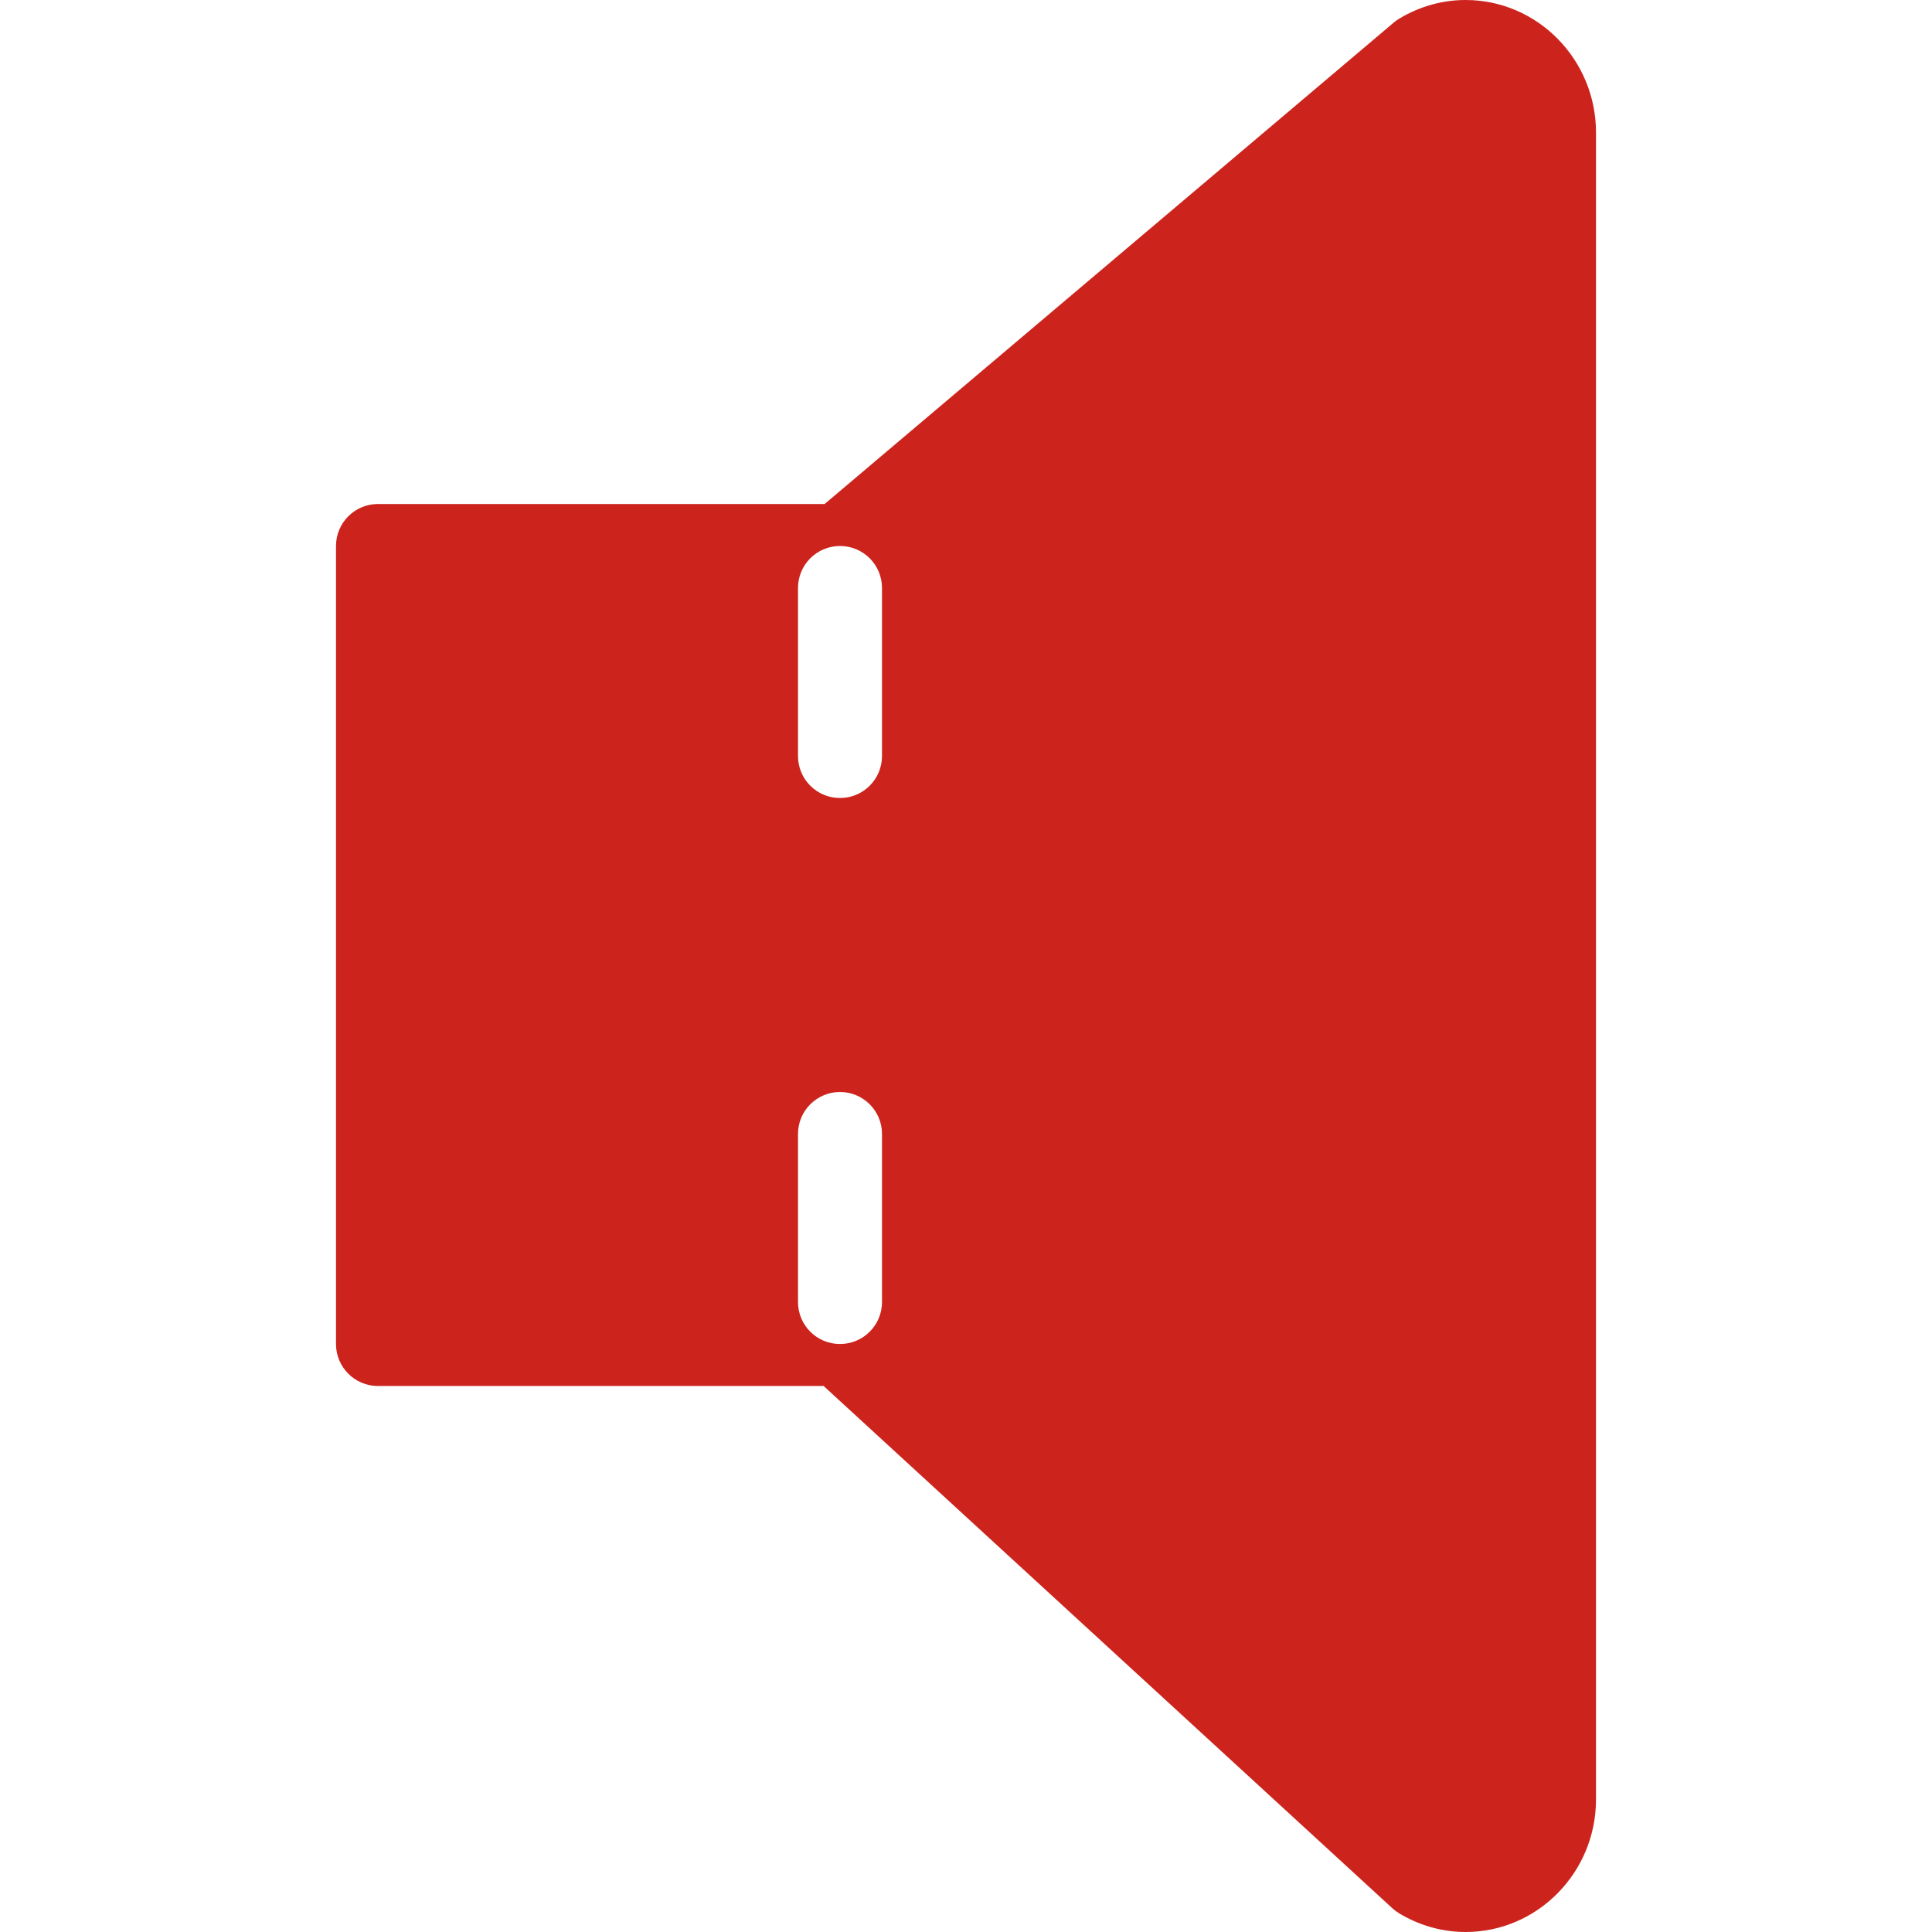
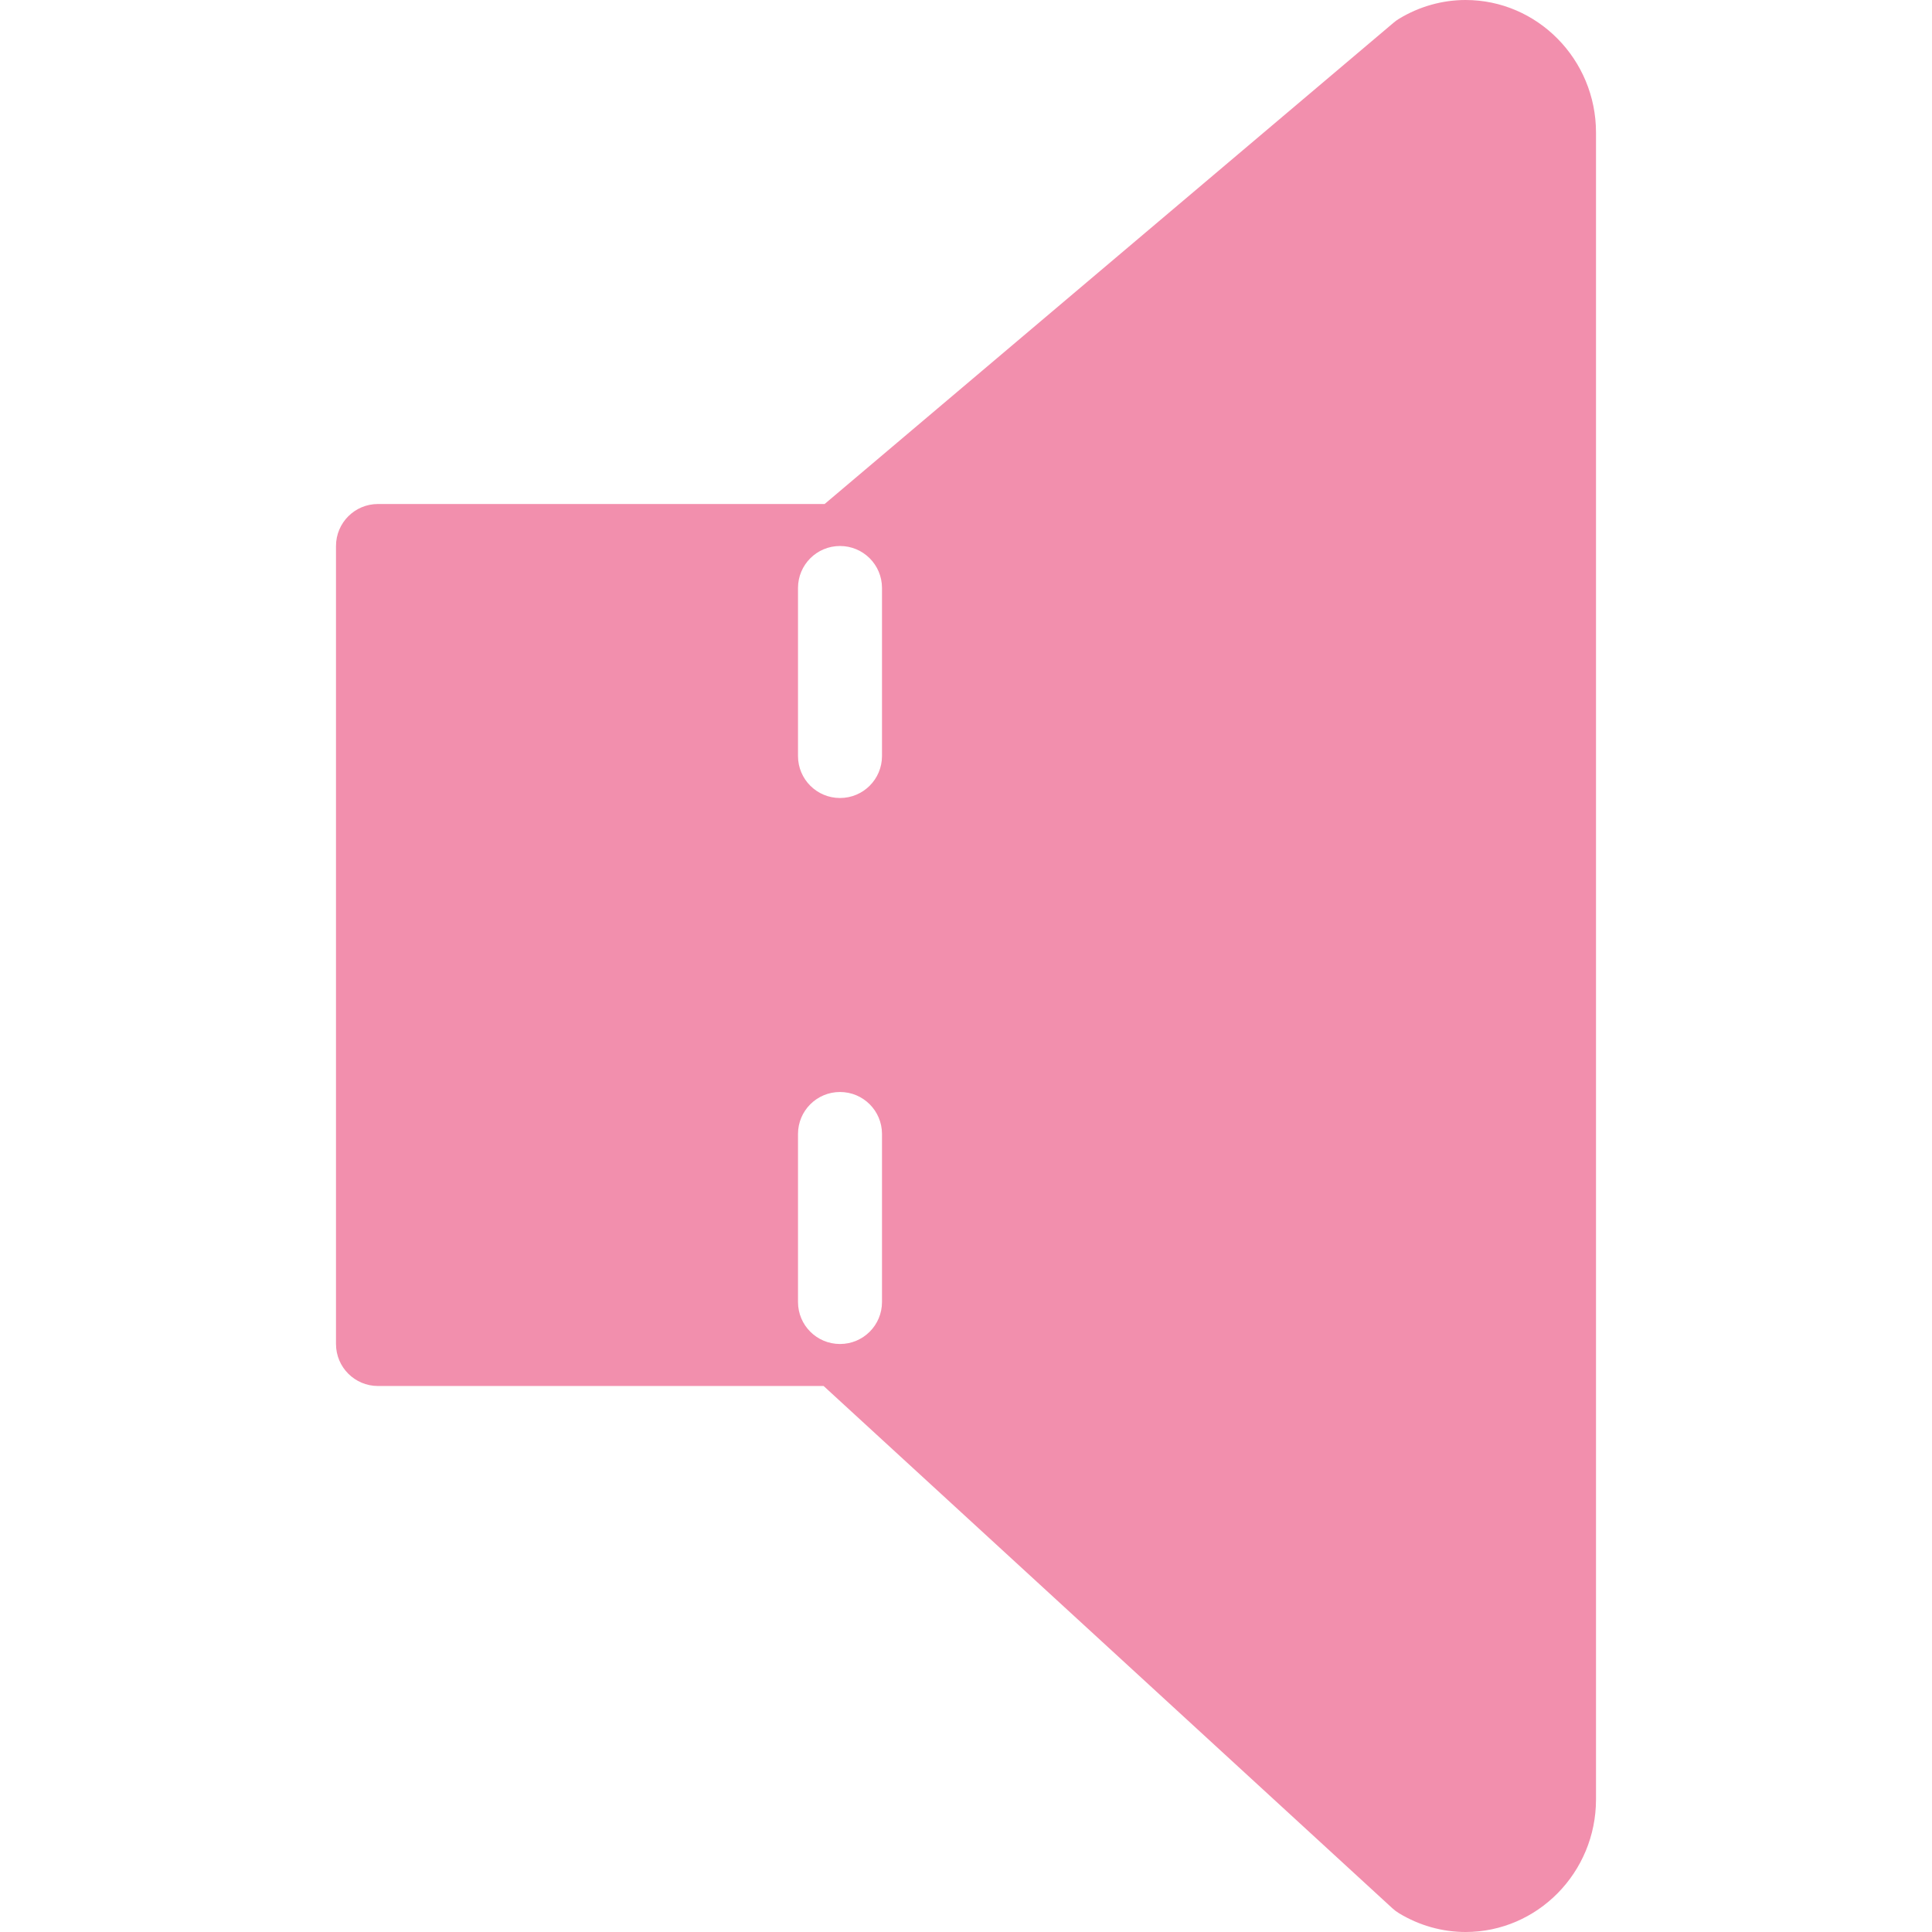
- <svg xmlns="http://www.w3.org/2000/svg" version="1.1" id="Capa_1" x="0px" y="0px" fill="#cc241d" viewBox="0 0 46 46" style="enable-background:new 0 0 46 46;" xml:space="preserve">
+ <svg xmlns="http://www.w3.org/2000/svg" version="1.1" id="Capa_1" x="0px" y="0px" fill="#F28FAD" viewBox="0 0 46 46" style="enable-background:new 0 0 46 46;" xml:space="preserve">
  <g>
    <path d="M34.894,0c-0.551,0-1.097,0.153-1.579,0.444c-0.046,0.027-0.09,0.059-0.13,0.093L19.634,12H9c-0.553,0-1,0.447-1,1v19   c0,0.553,0.447,1,1,1h10.61l13.543,12.436c0.05,0.046,0.104,0.086,0.161,0.12C33.797,45.847,34.343,46,34.894,46   C36.606,46,38,44.584,38,42.844V3.156C38,1.416,36.606,0,34.894,0z M21,31c0,0.553-0.447,1-1,1s-1-0.447-1-1v-4   c0-0.553,0.447-1,1-1s1,0.447,1,1V31z M21,18c0,0.553-0.447,1-1,1s-1-0.447-1-1v-4c0-0.553,0.447-1,1-1s1,0.447,1,1V18z" />
  </g>
  <g>
</g>
  <g>
</g>
  <g>
</g>
  <g>
</g>
  <g>
</g>
  <g>
</g>
  <g>
</g>
  <g>
</g>
  <g>
</g>
  <g>
</g>
  <g>
</g>
  <g>
</g>
  <g>
</g>
  <g>
</g>
  <g>
</g>
</svg>
